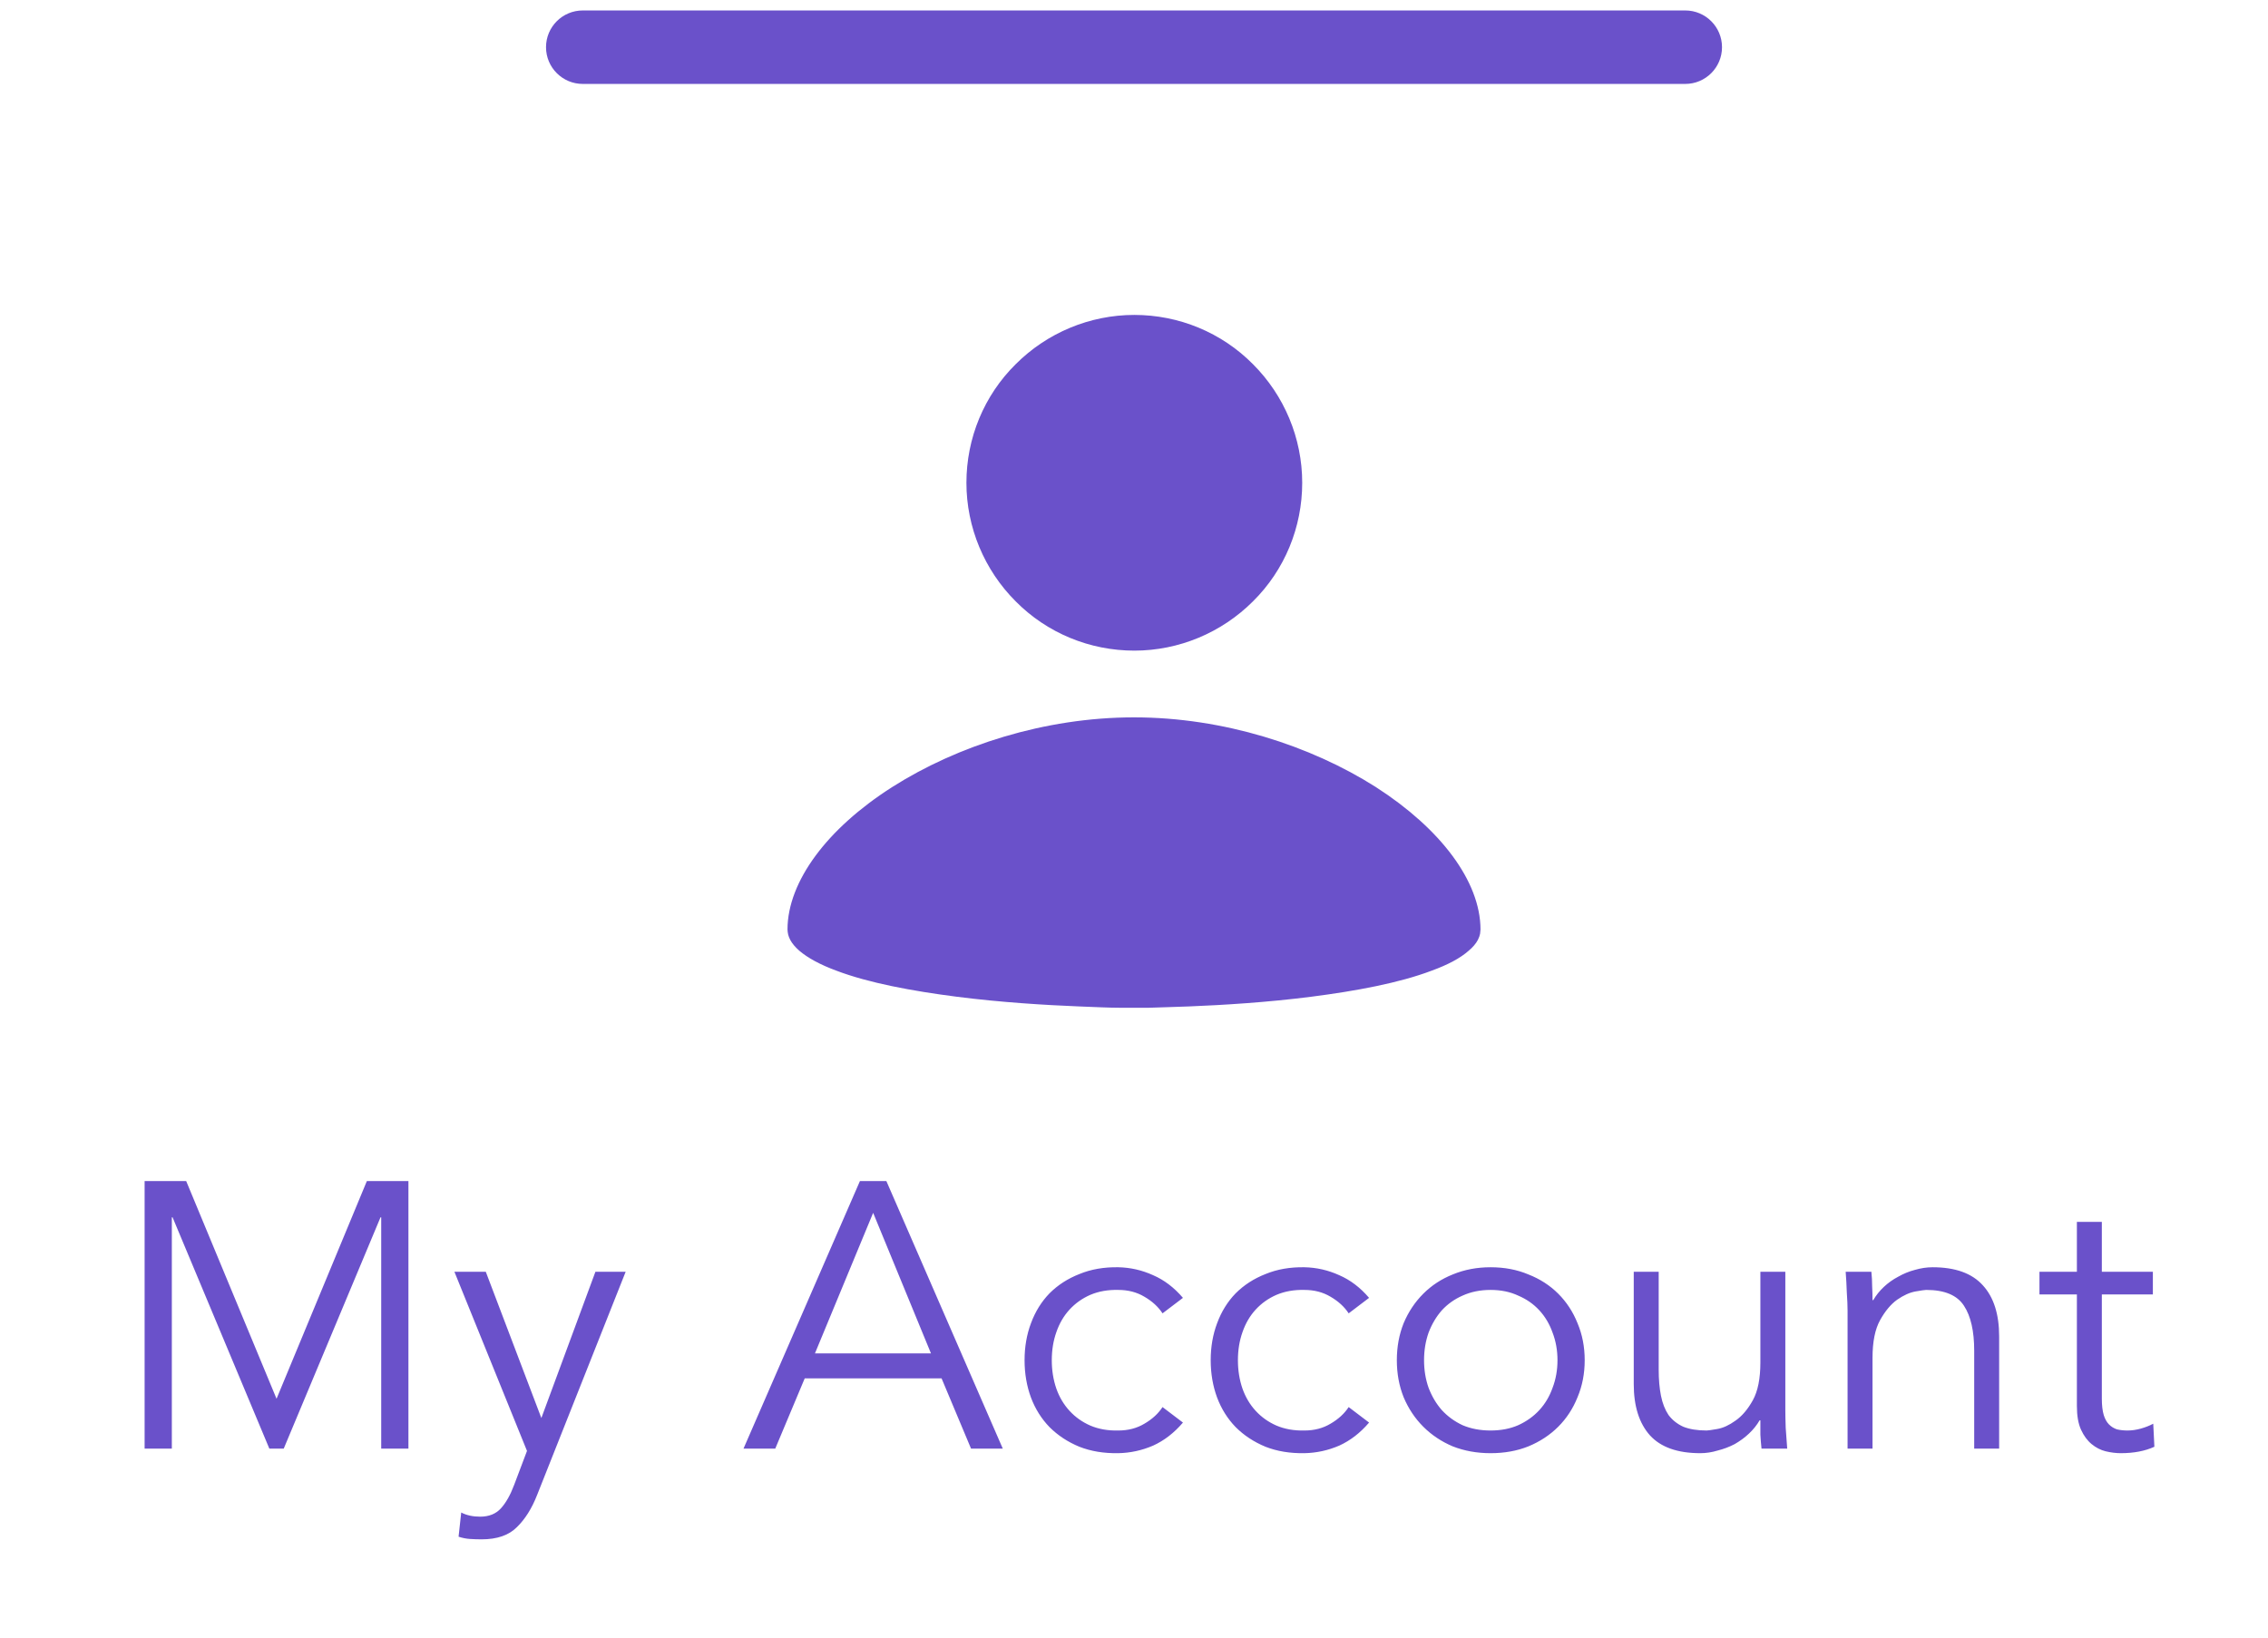
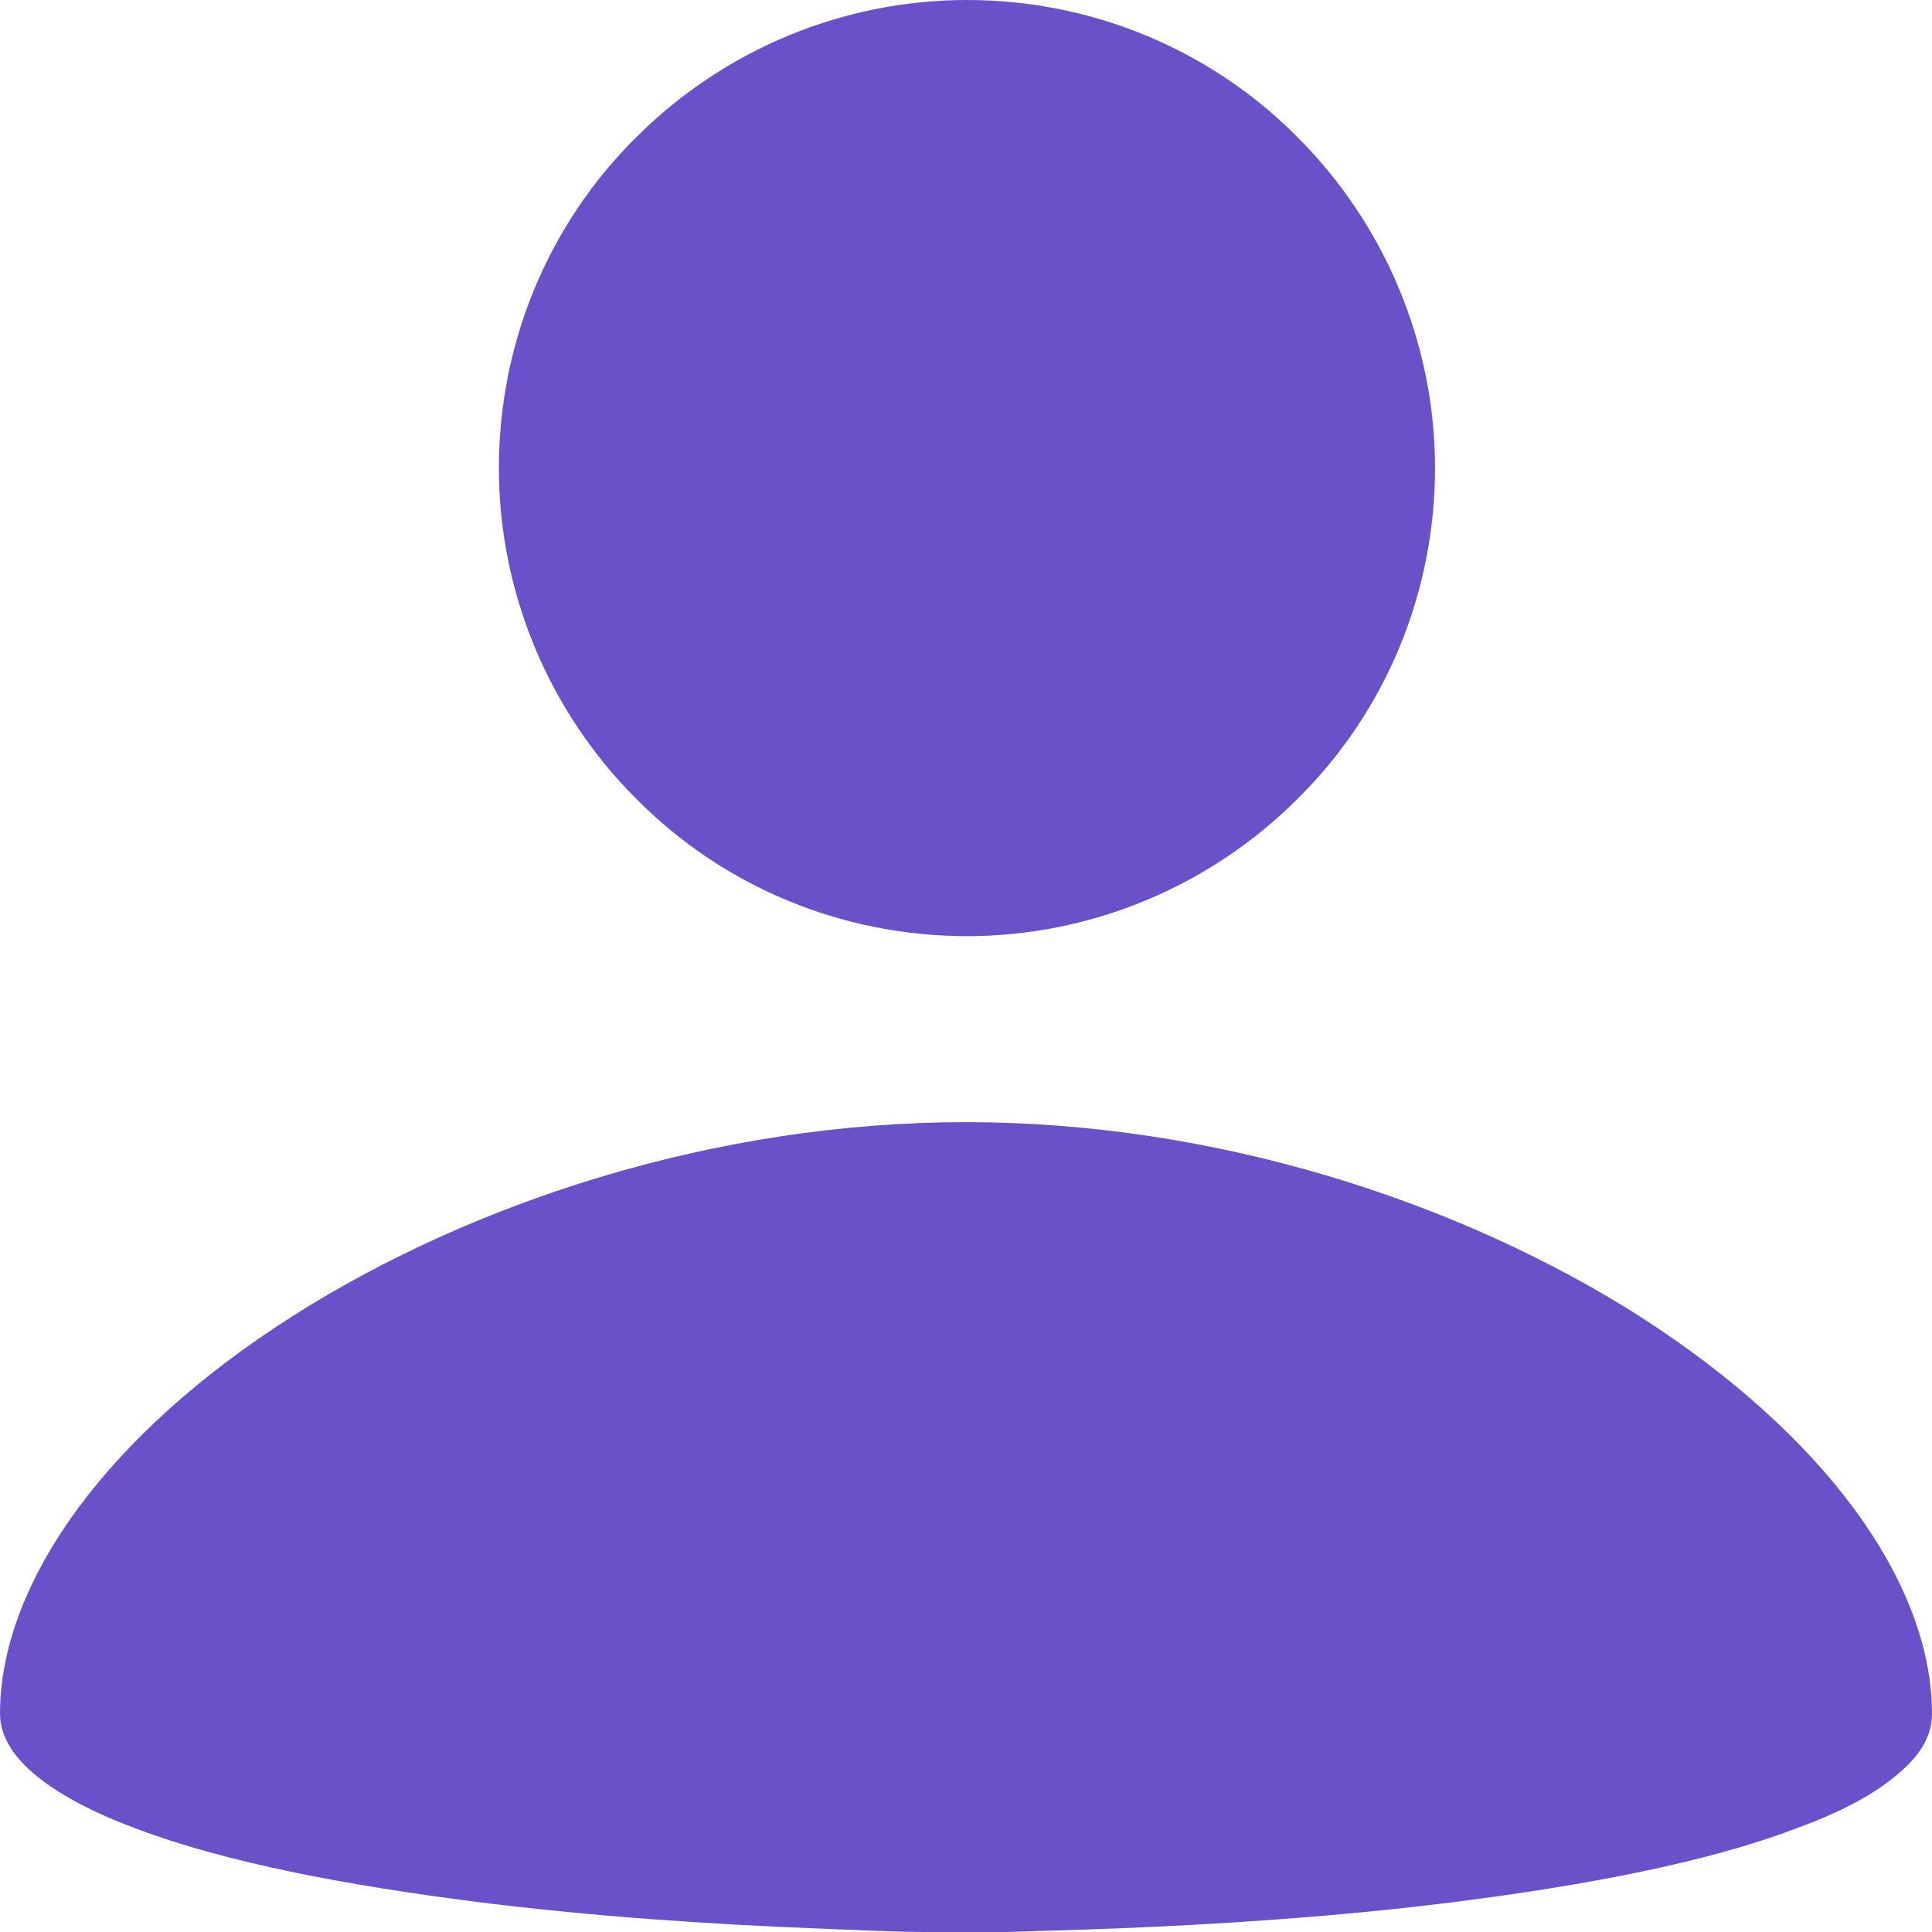
- <svg xmlns="http://www.w3.org/2000/svg" width="72" height="52" viewBox="0 0 72 52" fill="none">
-   <rect x="17.334" y="0.332" width="37.333" height="2.333" rx="1.167" fill="#6A51CA" />
-   <path d="M36.011 10.5C37.291 10.5 38.52 11.004 39.423 11.918C40.326 12.82 40.84 14.049 40.84 15.33C40.84 16.611 40.337 17.84 39.423 18.742C38.52 19.645 37.291 20.16 36.011 20.16C34.73 20.16 33.501 19.656 32.598 18.742C31.695 17.84 31.18 16.611 31.18 15.33C31.18 14.049 31.684 12.82 32.598 11.918C33.501 11.014 34.73 10.5 36.011 10.5ZM36.011 31.5H35.895C35.811 31.5 35.696 31.5 35.538 31.5C35.233 31.5 34.792 31.479 34.267 31.458C33.218 31.416 31.821 31.332 30.435 31.154C29.038 30.975 27.695 30.723 26.729 30.355C26.245 30.177 25.91 29.988 25.7 29.809C25.511 29.642 25.5 29.547 25.5 29.515C25.5 28.256 26.571 26.701 28.598 25.41C30.582 24.15 33.26 23.279 36 23.279C38.74 23.279 41.418 24.15 43.403 25.41C45.429 26.712 46.5 28.256 46.5 29.515C46.5 29.547 46.5 29.642 46.3 29.809C46.101 29.988 45.765 30.177 45.272 30.355C44.306 30.723 42.962 30.975 41.565 31.154C40.179 31.332 38.782 31.416 37.733 31.458C37.208 31.479 36.767 31.489 36.462 31.5C36.304 31.5 36.189 31.5 36.105 31.5H36.011H35.989H36.011Z" fill="#6A51CA" />
-   <path d="M36.011 10.5C37.291 10.5 38.52 11.004 39.423 11.918C40.326 12.82 40.84 14.049 40.84 15.33C40.84 16.611 40.337 17.84 39.423 18.742C38.52 19.645 37.291 20.16 36.011 20.16C34.73 20.16 33.501 19.656 32.598 18.742C31.695 17.84 31.18 16.611 31.18 15.33C31.18 14.049 31.684 12.82 32.598 11.918C33.501 11.014 34.73 10.5 36.011 10.5V10.5ZM36.011 31.5H35.895C35.811 31.5 35.696 31.5 35.538 31.5C35.233 31.5 34.792 31.479 34.267 31.458C33.218 31.416 31.821 31.332 30.435 31.154C29.038 30.975 27.695 30.723 26.729 30.355C26.245 30.177 25.91 29.988 25.7 29.809C25.511 29.642 25.5 29.547 25.5 29.515C25.5 28.256 26.571 26.701 28.598 25.41C30.582 24.15 33.26 23.279 36 23.279C38.74 23.279 41.418 24.15 43.403 25.41C45.429 26.712 46.5 28.256 46.5 29.515C46.5 29.547 46.5 29.642 46.3 29.809C46.101 29.988 45.765 30.177 45.272 30.355C44.306 30.723 42.962 30.975 41.565 31.154C40.179 31.332 38.782 31.416 37.733 31.458C37.208 31.479 36.767 31.489 36.462 31.5C36.304 31.5 36.189 31.5 36.105 31.5H36.011H35.989H36.011Z" stroke="#6A51CA" />
-   <path d="M8.779 44.416L11.646 37.504H12.966V46H12.102V38.656H12.079L9.007 46H8.551L5.479 38.656H5.455V46H4.591V37.504H5.911L8.779 44.416ZM17.186 45.028L18.902 40.384H19.862L17.054 47.464C16.886 47.896 16.67 48.24 16.406 48.496C16.15 48.752 15.778 48.88 15.29 48.88C15.17 48.88 15.046 48.876 14.918 48.868C14.798 48.86 14.678 48.836 14.558 48.796L14.642 48.028C14.81 48.116 15.01 48.16 15.242 48.16C15.522 48.16 15.742 48.072 15.902 47.896C16.062 47.72 16.202 47.472 16.322 47.152L16.73 46.072L14.426 40.384H15.422L17.186 45.028ZM25.871 42.976H29.555L27.719 38.512L25.871 42.976ZM24.611 46H23.603L27.299 37.504H28.139L31.835 46H30.827L29.891 43.768H25.547L24.611 46ZM36.906 41.704C36.77 41.496 36.578 41.32 36.33 41.176C36.09 41.032 35.814 40.96 35.502 40.96C35.174 40.952 34.878 41.004 34.614 41.116C34.358 41.228 34.138 41.384 33.954 41.584C33.77 41.784 33.63 42.024 33.534 42.304C33.438 42.576 33.39 42.872 33.39 43.192C33.39 43.512 33.438 43.812 33.534 44.092C33.63 44.364 33.77 44.6 33.954 44.8C34.138 45 34.358 45.156 34.614 45.268C34.878 45.38 35.174 45.432 35.502 45.424C35.814 45.424 36.09 45.352 36.33 45.208C36.578 45.064 36.77 44.888 36.906 44.68L37.554 45.172C37.274 45.5 36.958 45.744 36.606 45.904C36.254 46.056 35.886 46.136 35.502 46.144C35.046 46.152 34.634 46.084 34.266 45.94C33.898 45.788 33.582 45.58 33.318 45.316C33.062 45.052 32.866 44.74 32.73 44.38C32.594 44.012 32.526 43.616 32.526 43.192C32.526 42.768 32.594 42.376 32.73 42.016C32.866 41.648 33.062 41.332 33.318 41.068C33.582 40.804 33.898 40.6 34.266 40.456C34.634 40.304 35.046 40.232 35.502 40.24C35.886 40.248 36.254 40.332 36.606 40.492C36.958 40.644 37.274 40.884 37.554 41.212L36.906 41.704ZM42.815 41.704C42.679 41.496 42.487 41.32 42.239 41.176C41.999 41.032 41.723 40.96 41.411 40.96C41.083 40.952 40.787 41.004 40.523 41.116C40.267 41.228 40.047 41.384 39.863 41.584C39.679 41.784 39.539 42.024 39.443 42.304C39.347 42.576 39.299 42.872 39.299 43.192C39.299 43.512 39.347 43.812 39.443 44.092C39.539 44.364 39.679 44.6 39.863 44.8C40.047 45 40.267 45.156 40.523 45.268C40.787 45.38 41.083 45.432 41.411 45.424C41.723 45.424 41.999 45.352 42.239 45.208C42.487 45.064 42.679 44.888 42.815 44.68L43.463 45.172C43.183 45.5 42.867 45.744 42.515 45.904C42.163 46.056 41.795 46.136 41.411 46.144C40.955 46.152 40.543 46.084 40.175 45.94C39.807 45.788 39.491 45.58 39.227 45.316C38.971 45.052 38.775 44.74 38.639 44.38C38.503 44.012 38.435 43.616 38.435 43.192C38.435 42.768 38.503 42.376 38.639 42.016C38.775 41.648 38.971 41.332 39.227 41.068C39.491 40.804 39.807 40.6 40.175 40.456C40.543 40.304 40.955 40.232 41.411 40.24C41.795 40.248 42.163 40.332 42.515 40.492C42.867 40.644 43.183 40.884 43.463 41.212L42.815 41.704ZM49.444 43.192C49.444 42.88 49.392 42.588 49.288 42.316C49.192 42.044 49.052 41.808 48.868 41.608C48.684 41.408 48.46 41.252 48.196 41.14C47.94 41.02 47.648 40.96 47.32 40.96C46.992 40.96 46.696 41.02 46.432 41.14C46.176 41.252 45.956 41.408 45.772 41.608C45.596 41.808 45.456 42.044 45.352 42.316C45.256 42.588 45.208 42.88 45.208 43.192C45.208 43.504 45.256 43.796 45.352 44.068C45.456 44.34 45.596 44.576 45.772 44.776C45.956 44.976 46.176 45.136 46.432 45.256C46.696 45.368 46.992 45.424 47.32 45.424C47.648 45.424 47.94 45.368 48.196 45.256C48.46 45.136 48.684 44.976 48.868 44.776C49.052 44.576 49.192 44.34 49.288 44.068C49.392 43.796 49.444 43.504 49.444 43.192ZM50.308 43.192C50.308 43.616 50.232 44.008 50.08 44.368C49.936 44.728 49.732 45.04 49.468 45.304C49.204 45.568 48.888 45.776 48.52 45.928C48.16 46.072 47.76 46.144 47.32 46.144C46.888 46.144 46.488 46.072 46.12 45.928C45.76 45.776 45.448 45.568 45.184 45.304C44.92 45.04 44.712 44.728 44.56 44.368C44.416 44.008 44.344 43.616 44.344 43.192C44.344 42.768 44.416 42.376 44.56 42.016C44.712 41.656 44.92 41.344 45.184 41.08C45.448 40.816 45.76 40.612 46.12 40.468C46.488 40.316 46.888 40.24 47.32 40.24C47.76 40.24 48.16 40.316 48.52 40.468C48.888 40.612 49.204 40.816 49.468 41.08C49.732 41.344 49.936 41.656 50.08 42.016C50.232 42.376 50.308 42.768 50.308 43.192ZM55.921 46C55.905 45.848 55.893 45.7 55.885 45.556C55.885 45.404 55.885 45.252 55.885 45.1H55.861C55.773 45.252 55.661 45.392 55.525 45.52C55.389 45.648 55.237 45.76 55.069 45.856C54.901 45.944 54.721 46.012 54.529 46.06C54.345 46.116 54.161 46.144 53.977 46.144C53.257 46.144 52.725 45.956 52.381 45.58C52.037 45.196 51.865 44.652 51.865 43.948V40.384H52.657V43.492C52.657 43.804 52.681 44.08 52.729 44.32C52.777 44.56 52.857 44.764 52.969 44.932C53.089 45.092 53.245 45.216 53.437 45.304C53.637 45.384 53.885 45.424 54.181 45.424C54.221 45.424 54.333 45.408 54.517 45.376C54.701 45.344 54.893 45.256 55.093 45.112C55.301 44.968 55.485 44.752 55.645 44.464C55.805 44.176 55.885 43.776 55.885 43.264V40.384H56.677V44.764C56.677 44.916 56.681 45.108 56.689 45.34C56.705 45.572 56.721 45.792 56.737 46H55.921ZM59.409 40.384C59.425 40.536 59.433 40.688 59.433 40.84C59.441 40.984 59.445 41.132 59.445 41.284H59.469C59.557 41.132 59.669 40.992 59.805 40.864C59.941 40.736 60.093 40.628 60.261 40.54C60.429 40.444 60.605 40.372 60.789 40.324C60.981 40.268 61.169 40.24 61.353 40.24C62.073 40.24 62.605 40.432 62.949 40.816C63.293 41.192 63.465 41.732 63.465 42.436V46H62.673V42.892C62.673 42.268 62.565 41.792 62.349 41.464C62.133 41.128 61.733 40.96 61.149 40.96C61.109 40.96 60.997 40.976 60.813 41.008C60.629 41.04 60.433 41.128 60.225 41.272C60.025 41.416 59.845 41.632 59.685 41.92C59.525 42.208 59.445 42.608 59.445 43.12V46H58.653V41.62C58.653 41.468 58.645 41.276 58.629 41.044C58.621 40.812 58.609 40.592 58.593 40.384H59.409ZM68.345 41.104H66.725V44.416C66.725 44.624 66.745 44.796 66.785 44.932C66.825 45.06 66.881 45.16 66.953 45.232C67.025 45.304 67.109 45.356 67.205 45.388C67.309 45.412 67.421 45.424 67.541 45.424C67.677 45.424 67.817 45.404 67.961 45.364C68.105 45.324 68.237 45.272 68.357 45.208L68.393 45.94C68.097 46.076 67.741 46.144 67.325 46.144C67.173 46.144 67.013 46.124 66.845 46.084C66.685 46.044 66.537 45.968 66.401 45.856C66.265 45.744 66.153 45.592 66.065 45.4C65.977 45.208 65.933 44.956 65.933 44.644V41.104H64.745V40.384H65.933V38.8H66.725V40.384H68.345V41.104Z" fill="#6A51CA" />
+ <svg xmlns="http://www.w3.org/2000/svg" width="22" height="22" viewBox="0 0 22 22" fill="none">
+   <path d="M11.011 0.5C12.291 0.5 13.52 1.004 14.423 1.917C15.326 2.821 15.841 4.049 15.841 5.33C15.841 6.611 15.336 7.84 14.423 8.742C13.52 9.646 12.291 10.16 11.011 10.16C9.729 10.16 8.501 9.656 7.598 8.742C6.695 7.84 6.181 6.611 6.181 5.33C6.181 4.049 6.684 2.821 7.598 1.917C8.501 1.014 9.729 0.5 11.011 0.5ZM11.011 21.5H10.895C10.811 21.5 10.695 21.5 10.538 21.5C10.233 21.5 9.793 21.479 9.268 21.458C8.217 21.416 6.821 21.332 5.435 21.154C4.038 20.975 2.695 20.723 1.728 20.355C1.246 20.177 0.909 19.988 0.7 19.809C0.51 19.642 0.5 19.547 0.5 19.515C0.5 18.256 1.571 16.701 3.598 15.41C5.582 14.15 8.259 13.278 11 13.278C13.741 13.278 16.418 14.15 18.402 15.41C20.429 16.712 21.5 18.256 21.5 19.515C21.5 19.547 21.5 19.642 21.3 19.809C21.101 19.988 20.765 20.177 20.271 20.355C19.305 20.723 17.962 20.975 16.565 21.154C15.179 21.332 13.783 21.416 12.732 21.458C12.207 21.479 11.767 21.489 11.462 21.5C11.305 21.5 11.189 21.5 11.105 21.5H11.011H10.989H11.011Z" fill="#6A51CA" />
+   <path d="M11.011 0.5C12.291 0.5 13.52 1.004 14.423 1.917C15.326 2.821 15.841 4.049 15.841 5.33C15.841 6.611 15.336 7.84 14.423 8.742C13.52 9.646 12.291 10.16 11.011 10.16C9.729 10.16 8.501 9.656 7.598 8.742C6.695 7.84 6.181 6.611 6.181 5.33C6.181 4.049 6.684 2.821 7.598 1.917C8.501 1.014 9.729 0.5 11.011 0.5V0.5ZM11.011 21.5H10.895C10.811 21.5 10.695 21.5 10.538 21.5C10.233 21.5 9.793 21.479 9.268 21.458C8.217 21.416 6.821 21.332 5.435 21.154C4.038 20.975 2.695 20.723 1.728 20.355C1.246 20.177 0.909 19.988 0.7 19.809C0.51 19.642 0.5 19.547 0.5 19.515C0.5 18.256 1.571 16.701 3.598 15.41C5.582 14.15 8.259 13.278 11 13.278C13.741 13.278 16.418 14.15 18.402 15.41C20.429 16.712 21.5 18.256 21.5 19.515C21.5 19.547 21.5 19.642 21.3 19.809C21.101 19.988 20.765 20.177 20.271 20.355C19.305 20.723 17.962 20.975 16.565 21.154C15.179 21.332 13.783 21.416 12.732 21.458C12.207 21.479 11.767 21.489 11.462 21.5C11.305 21.5 11.189 21.5 11.105 21.5H11.011H10.989H11.011Z" stroke="#6A51CA" />
</svg>
